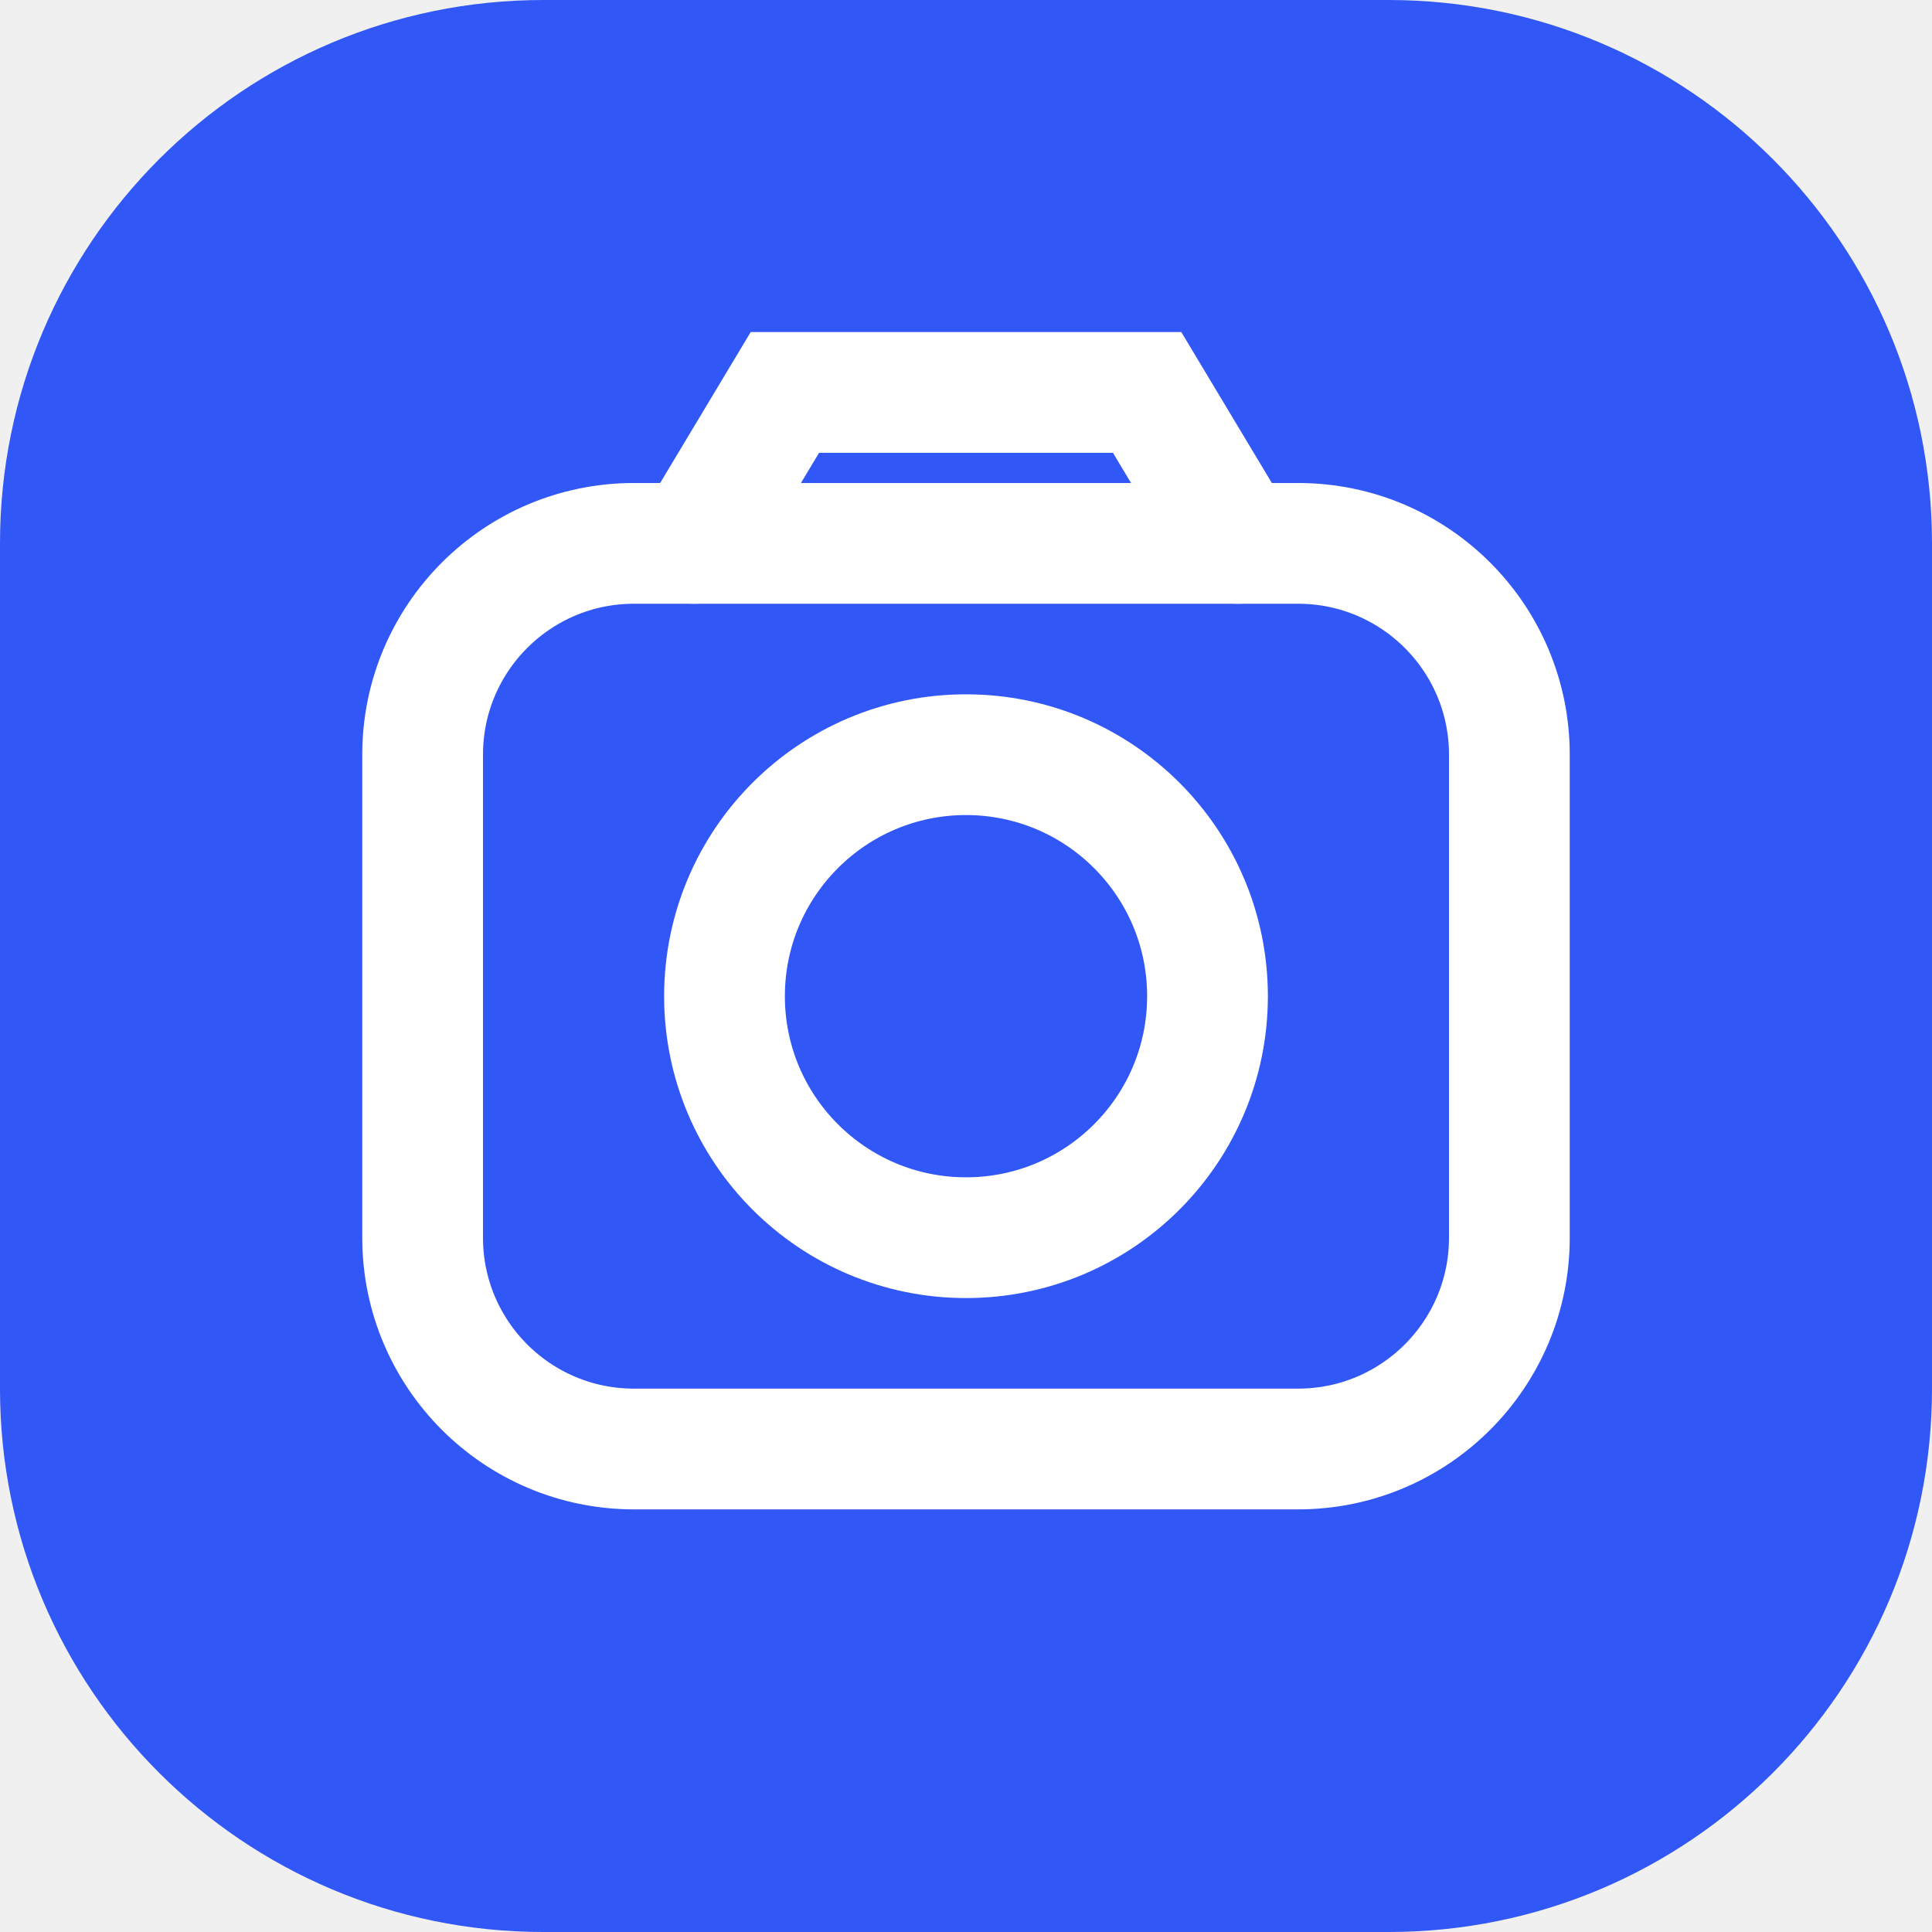
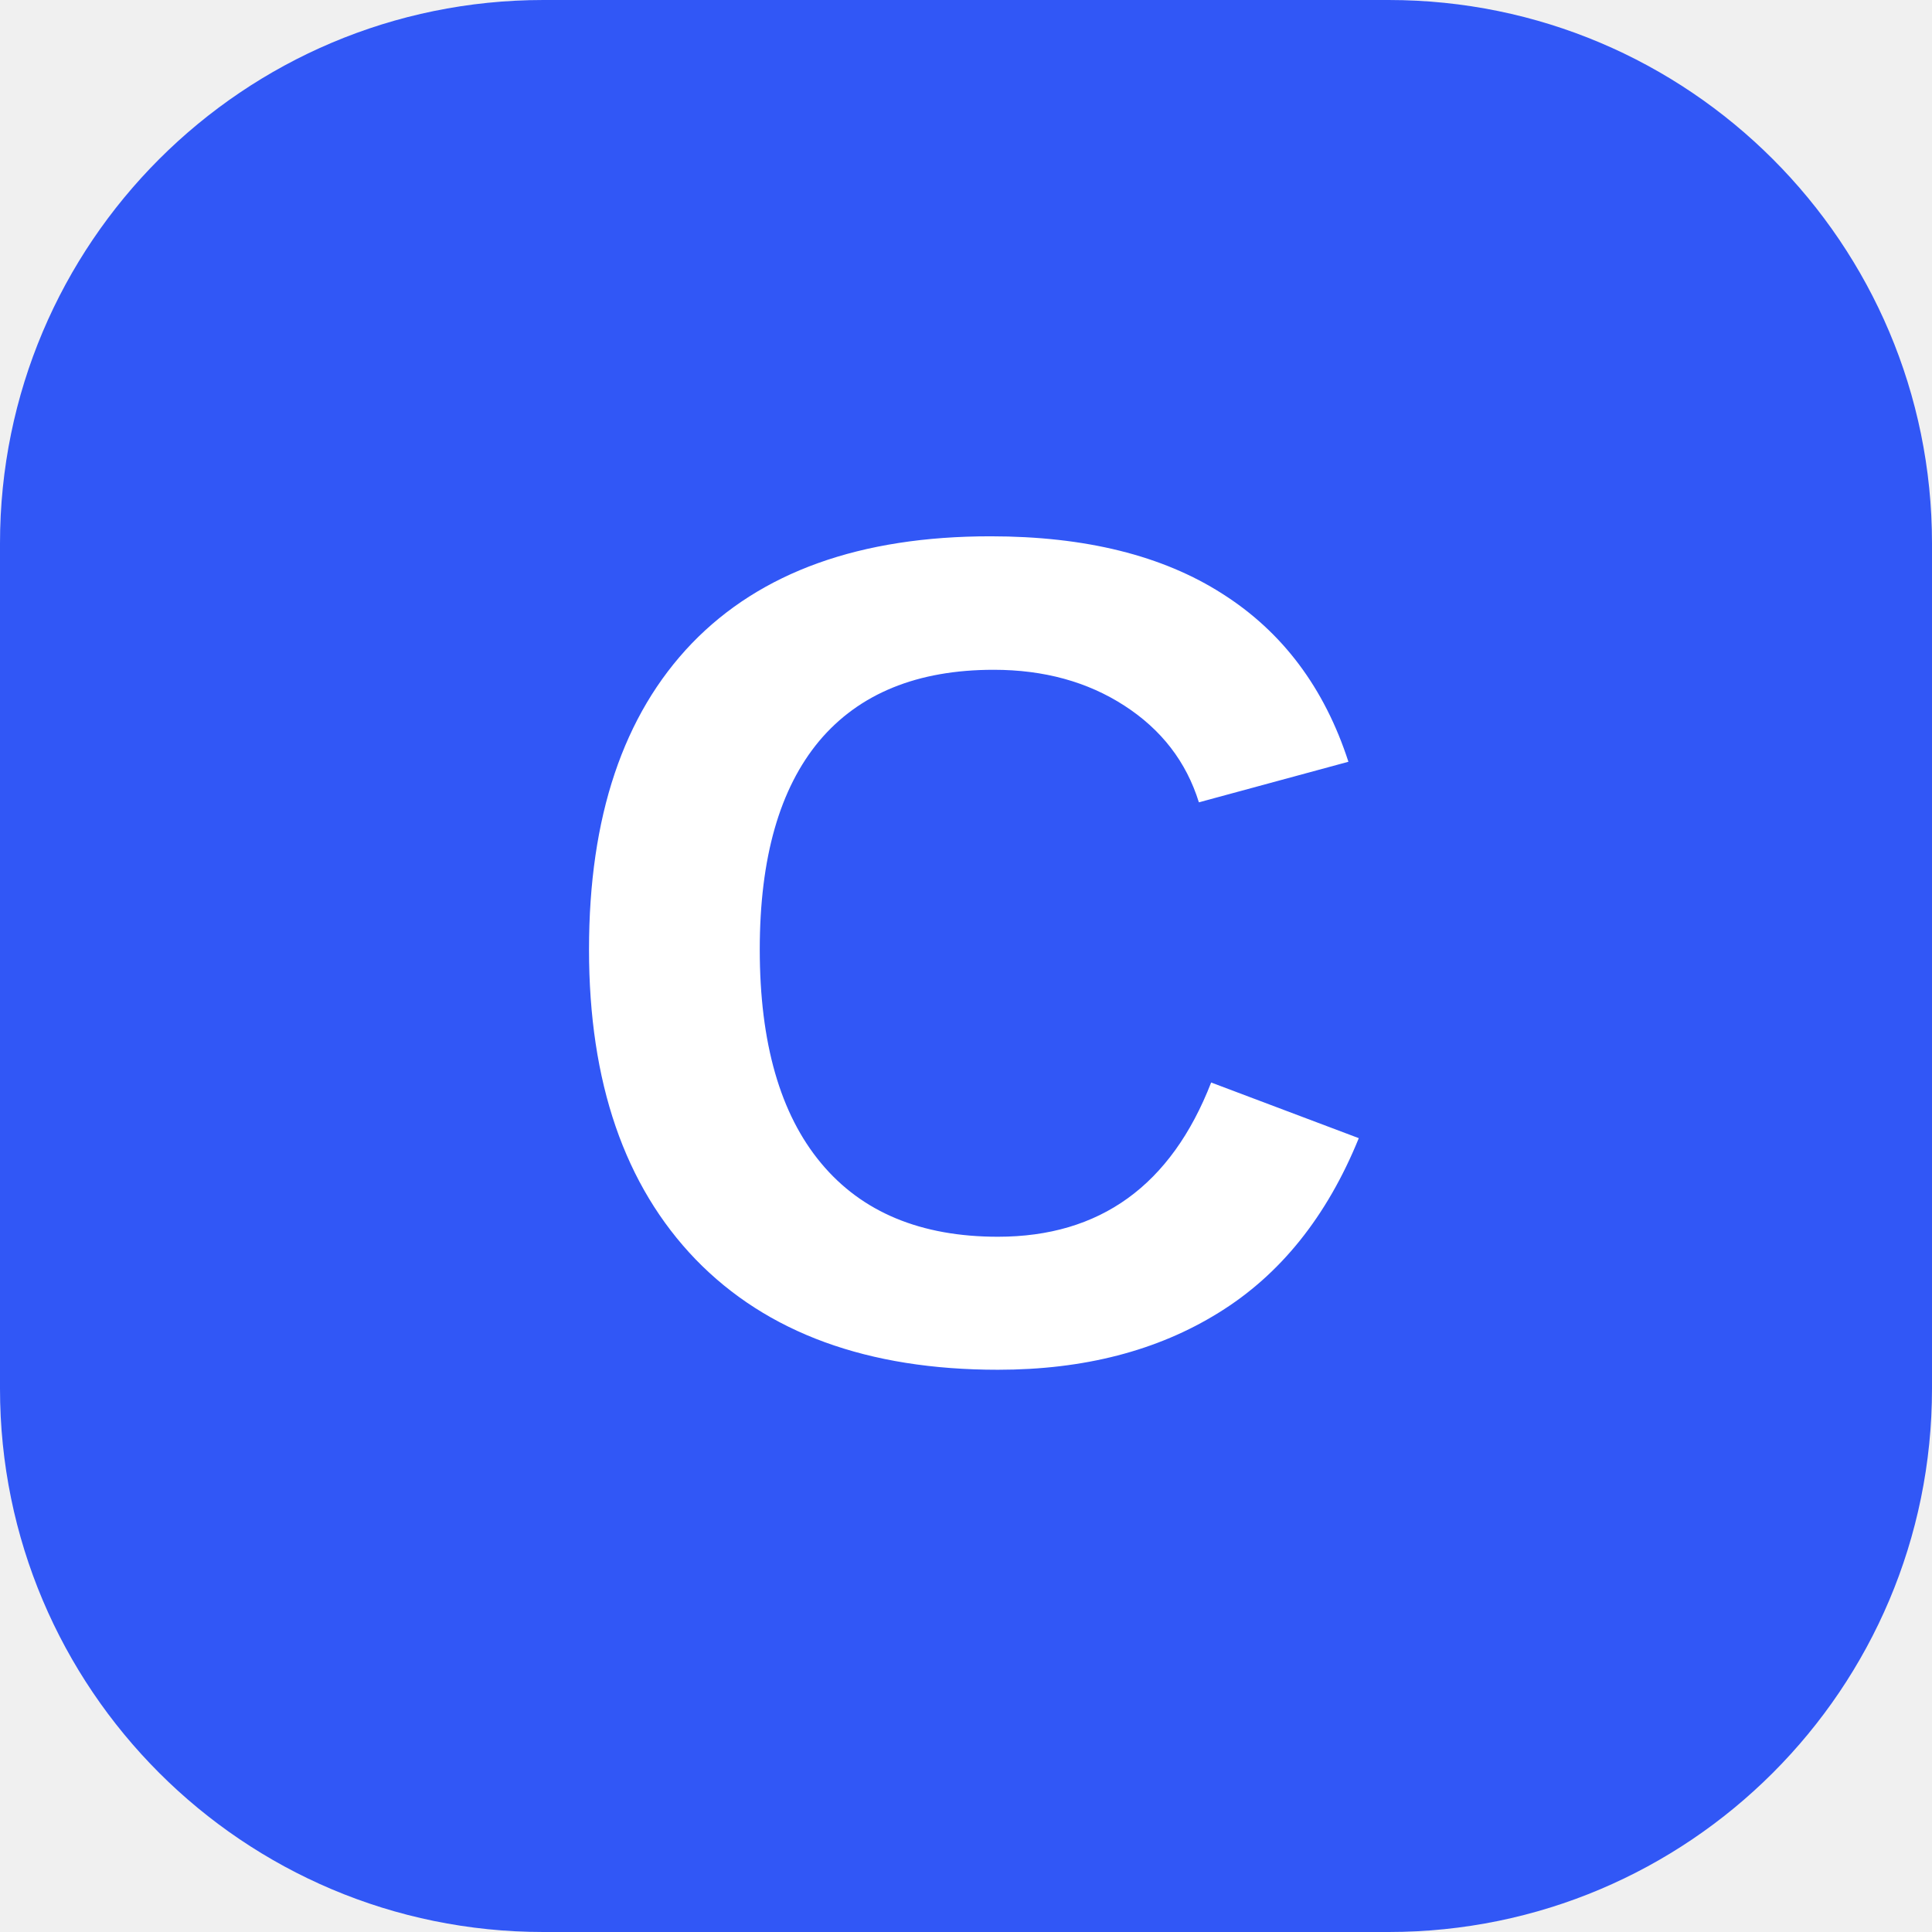
<svg xmlns="http://www.w3.org/2000/svg" viewBox="0 0 64 64">
  <rect width="64" height="64" rx="18" fill="#3157f6" />
-   <rect x="14" y="18" width="36" height="30" rx="7" fill="none" stroke="#fff" stroke-width="4" />
-   <circle cx="32" cy="33" r="8" fill="none" stroke="#fff" stroke-width="4" />
-   <path d="M23 18l3-5h12l3 5" fill="none" stroke="#fff" stroke-width="4" stroke-linecap="round" />
+   <text x="32" y="45" text-anchor="middle" font-family="Arial,sans-serif" font-size="39" font-weight="700" fill="#fff">C</text>
</svg>
